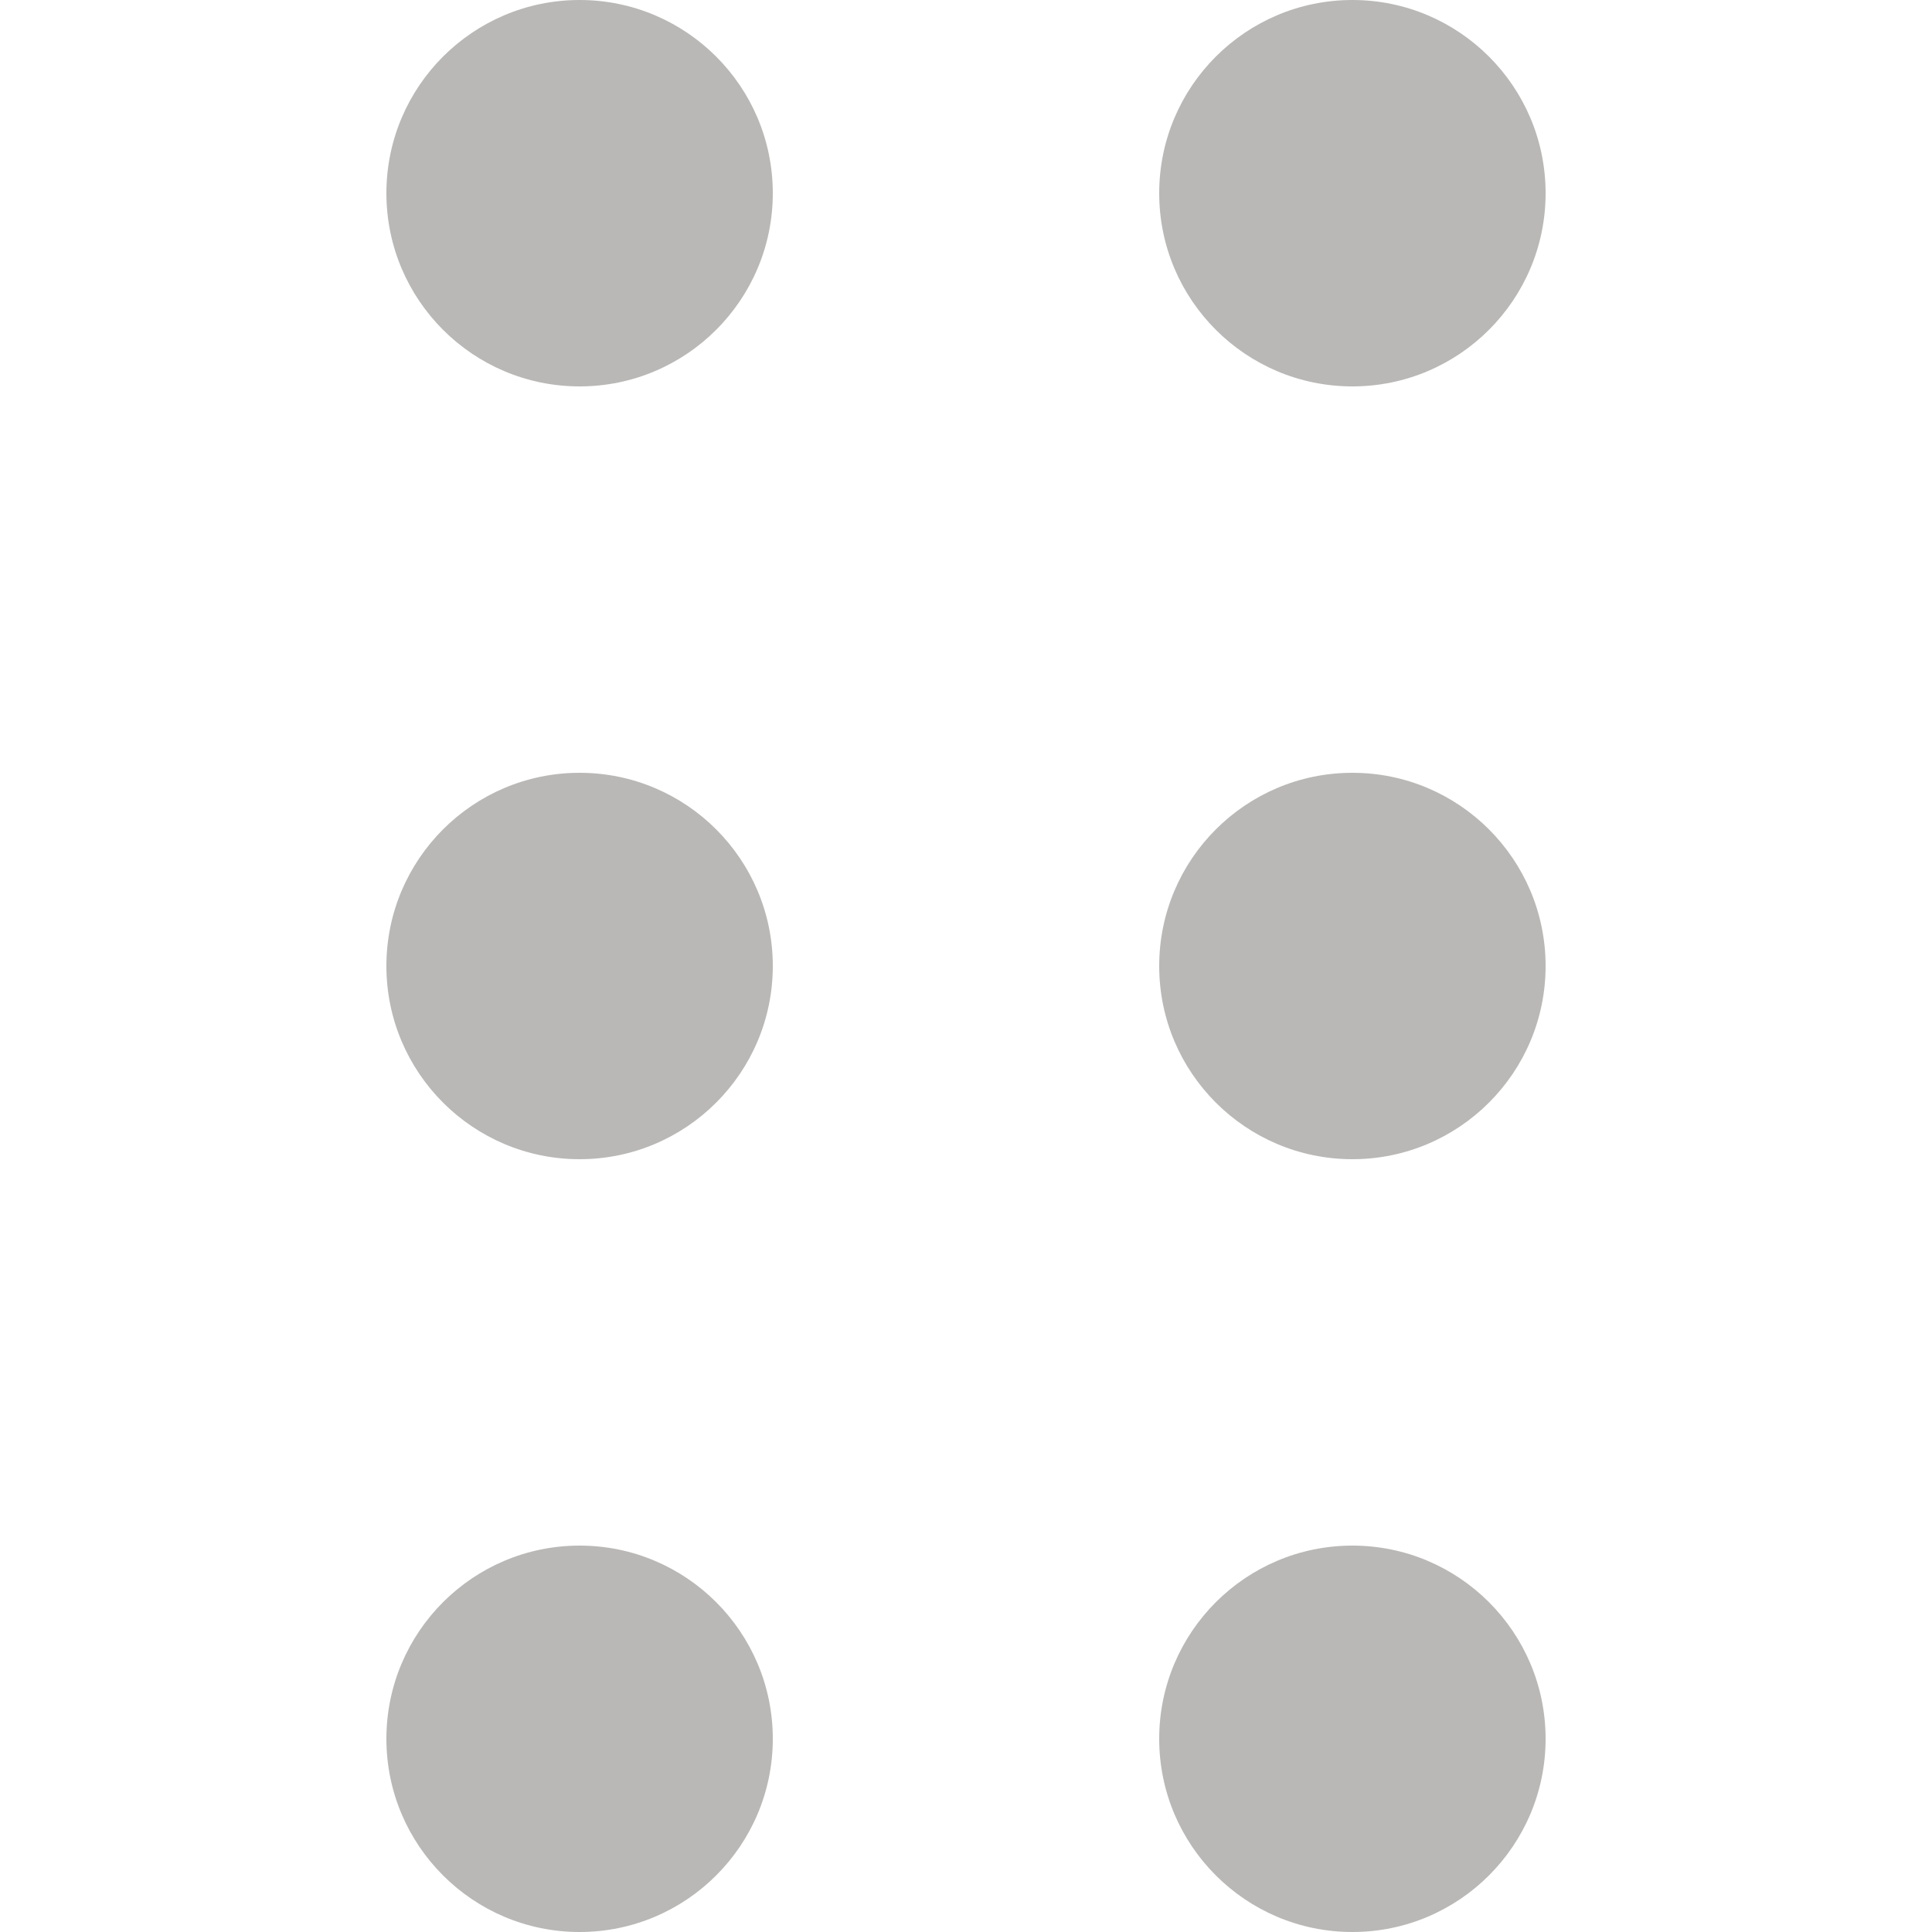
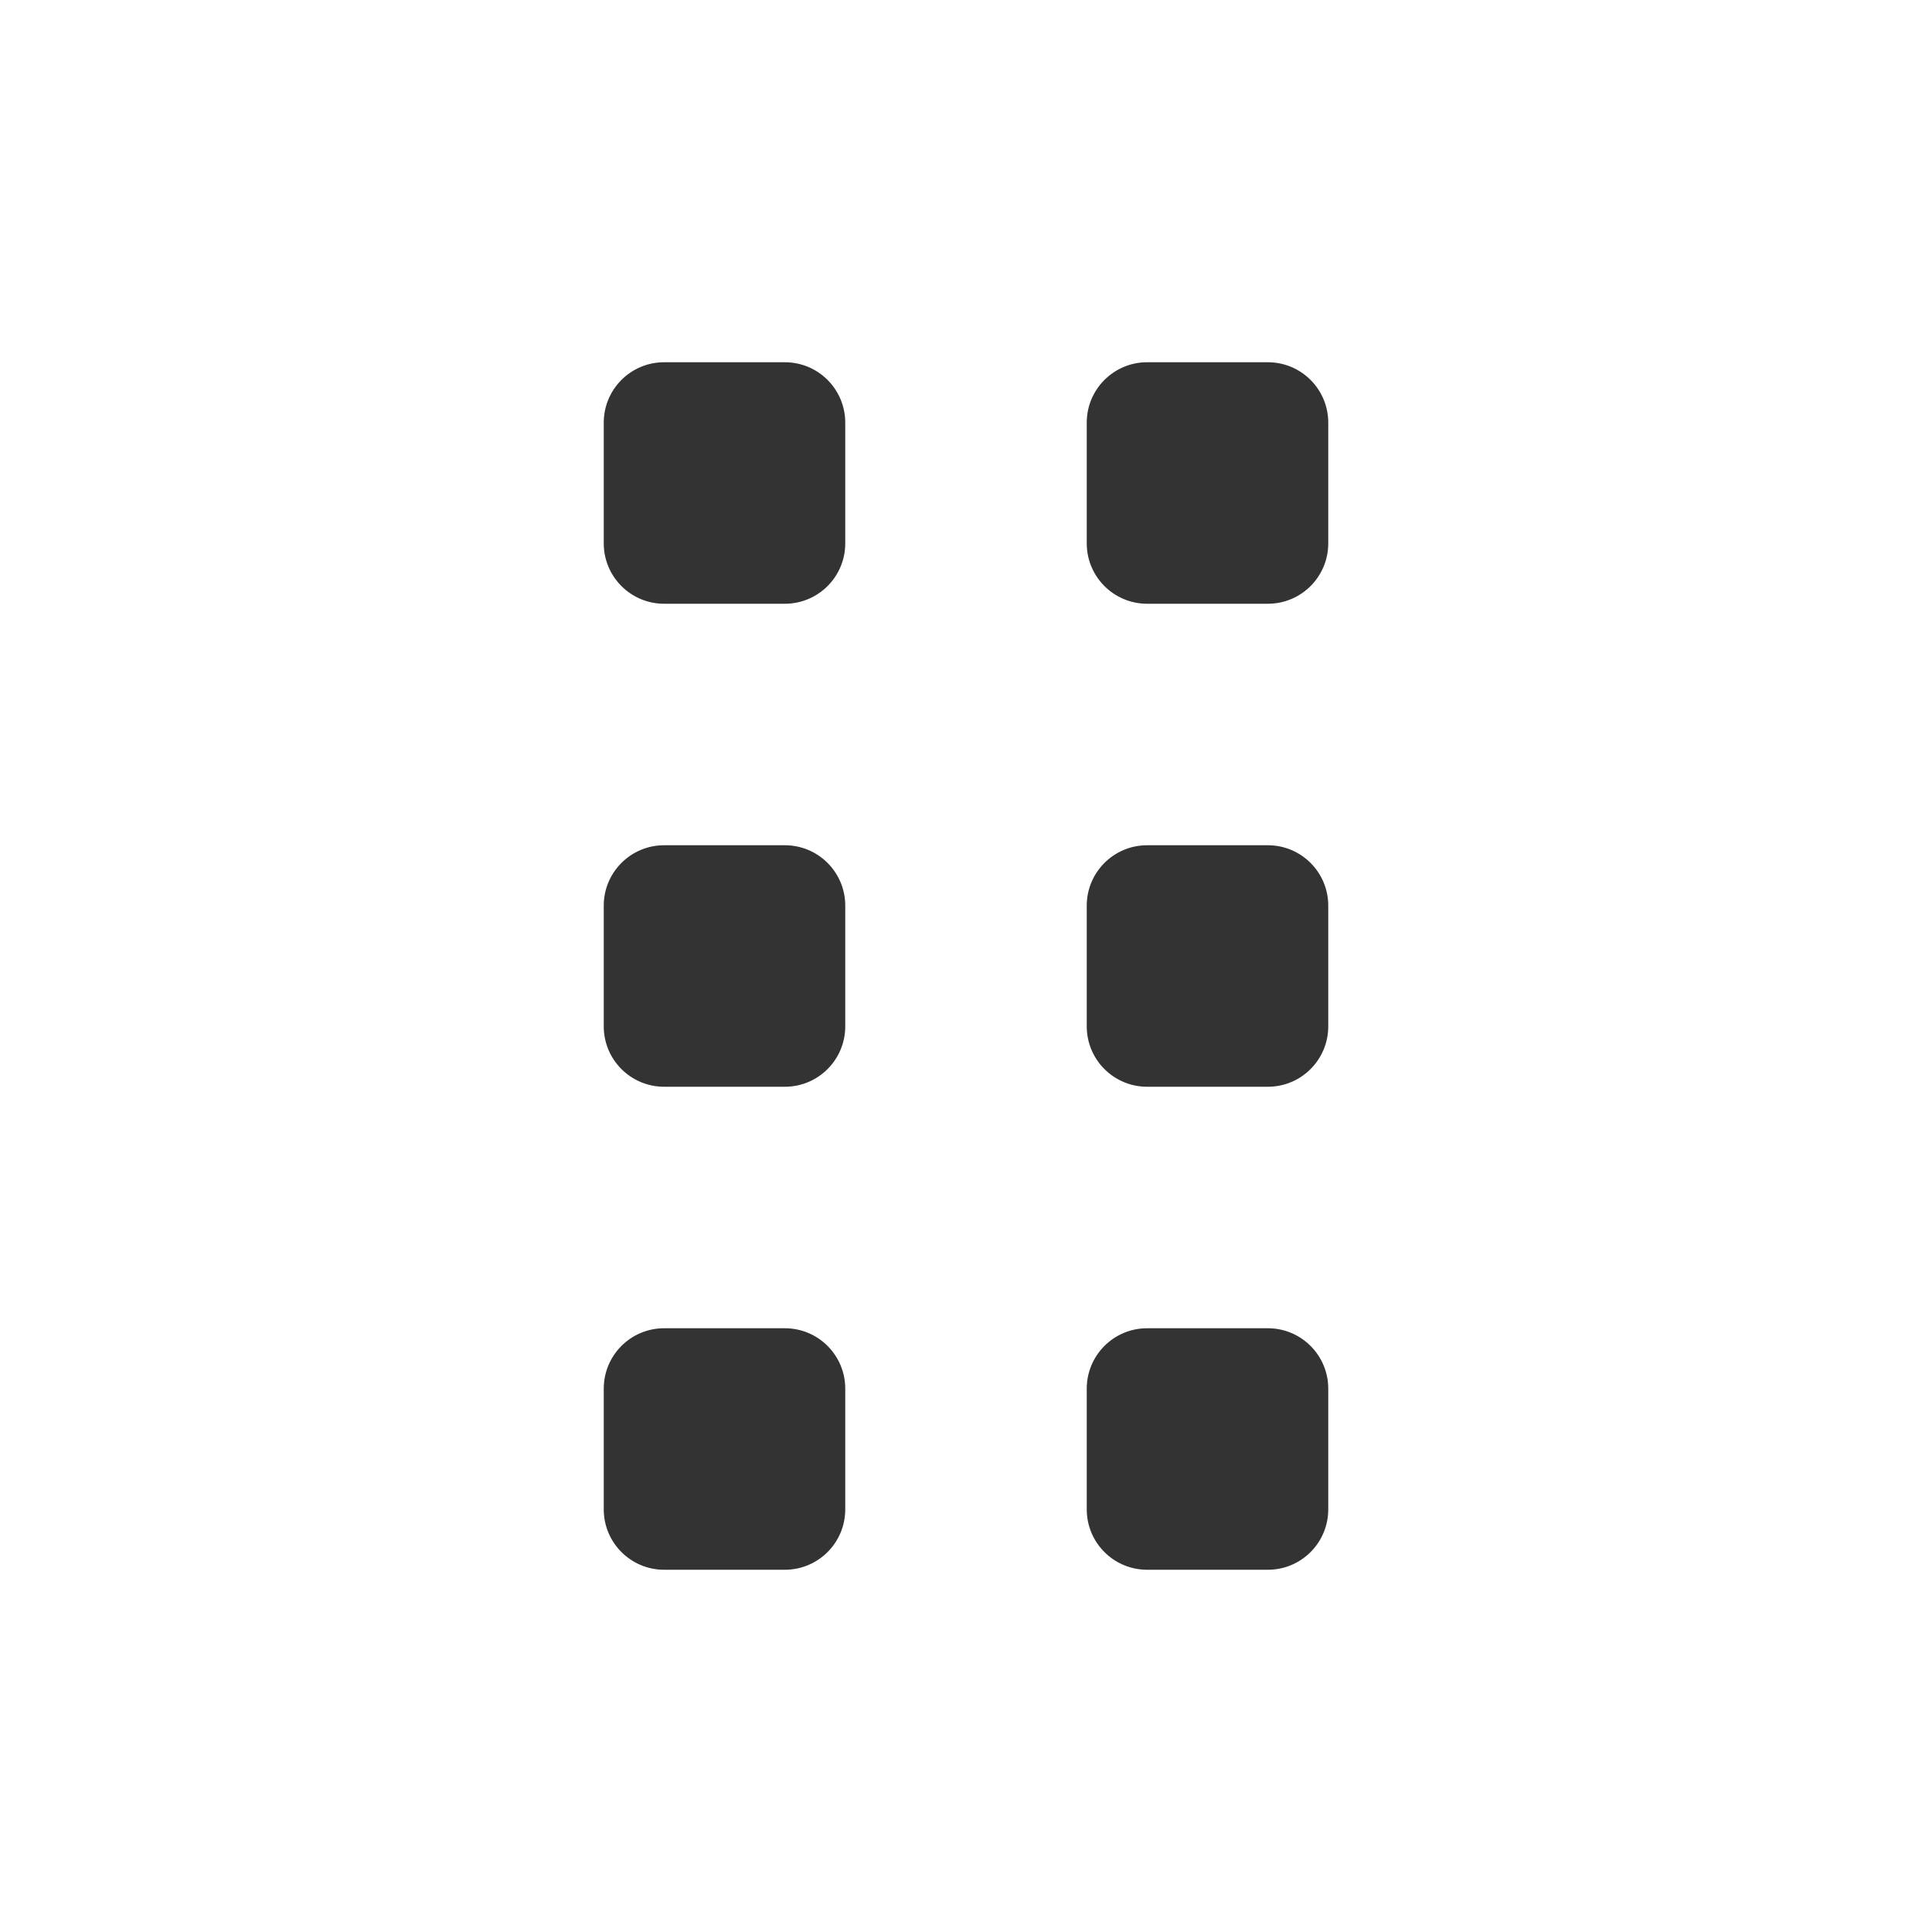
- <svg xmlns="http://www.w3.org/2000/svg" viewBox="0 0 10 10" class="dragHandle" style="width: 14px; height: 14px; display: block; fill: inherit; flex-shrink: 0; backface-visibility: hidden;" width="14" height="14">
-   <path d="M3,2 C2.448,2 2,1.552 2,1 C2,0.448 2.448,0 3,0 C3.552,0 4,0.448 4,1 C4,1.552 3.552,2 3,2 Z M3,6 C2.448,6 2,5.552 2,5 C2,4.448 2.448,4 3,4 C3.552,4 4,4.448 4,5 C4,5.552 3.552,6 3,6 Z M3,10 C2.448,10 2,9.552 2,9 C2,8.448 2.448,8 3,8 C3.552,8 4,8.448 4,9 C4,9.552 3.552,10 3,10 Z M7,2 C6.448,2 6,1.552 6,1 C6,0.448 6.448,0 7,0 C7.552,0 8,0.448 8,1 C8,1.552 7.552,2 7,2 Z M7,6 C6.448,6 6,5.552 6,5 C6,4.448 6.448,4 7,4 C7.552,4 8,4.448 8,5 C8,5.552 7.552,6 7,6 Z M7,10 C6.448,10 6,9.552 6,9 C6,8.448 6.448,8 7,8 C7.552,8 8,8.448 8,9 C8,9.552 7.552,10 7,10 Z" fill-opacity="0.35" fill="#37352F" />
+ <svg xmlns="http://www.w3.org/2000/svg" width="16" height="16" viewBox="0 0 16 16" fill="none">
+   <rect x="9" y="3" width="2" height="2" rx="0.5" fill="#333333" />
+   <rect x="5" y="3" width="2" height="2" rx="0.5" fill="#333333" />
+   <rect x="9" y="7" width="2" height="2" rx="0.5" fill="#333333" />
+   <rect x="5" y="7" width="2" height="2" rx="0.5" fill="#333333" />
+   <rect x="9" y="11" width="2" height="2" rx="0.5" fill="#333333" />
+   <rect x="5" y="11" width="2" height="2" rx="0.5" fill="#333333" />
</svg>
